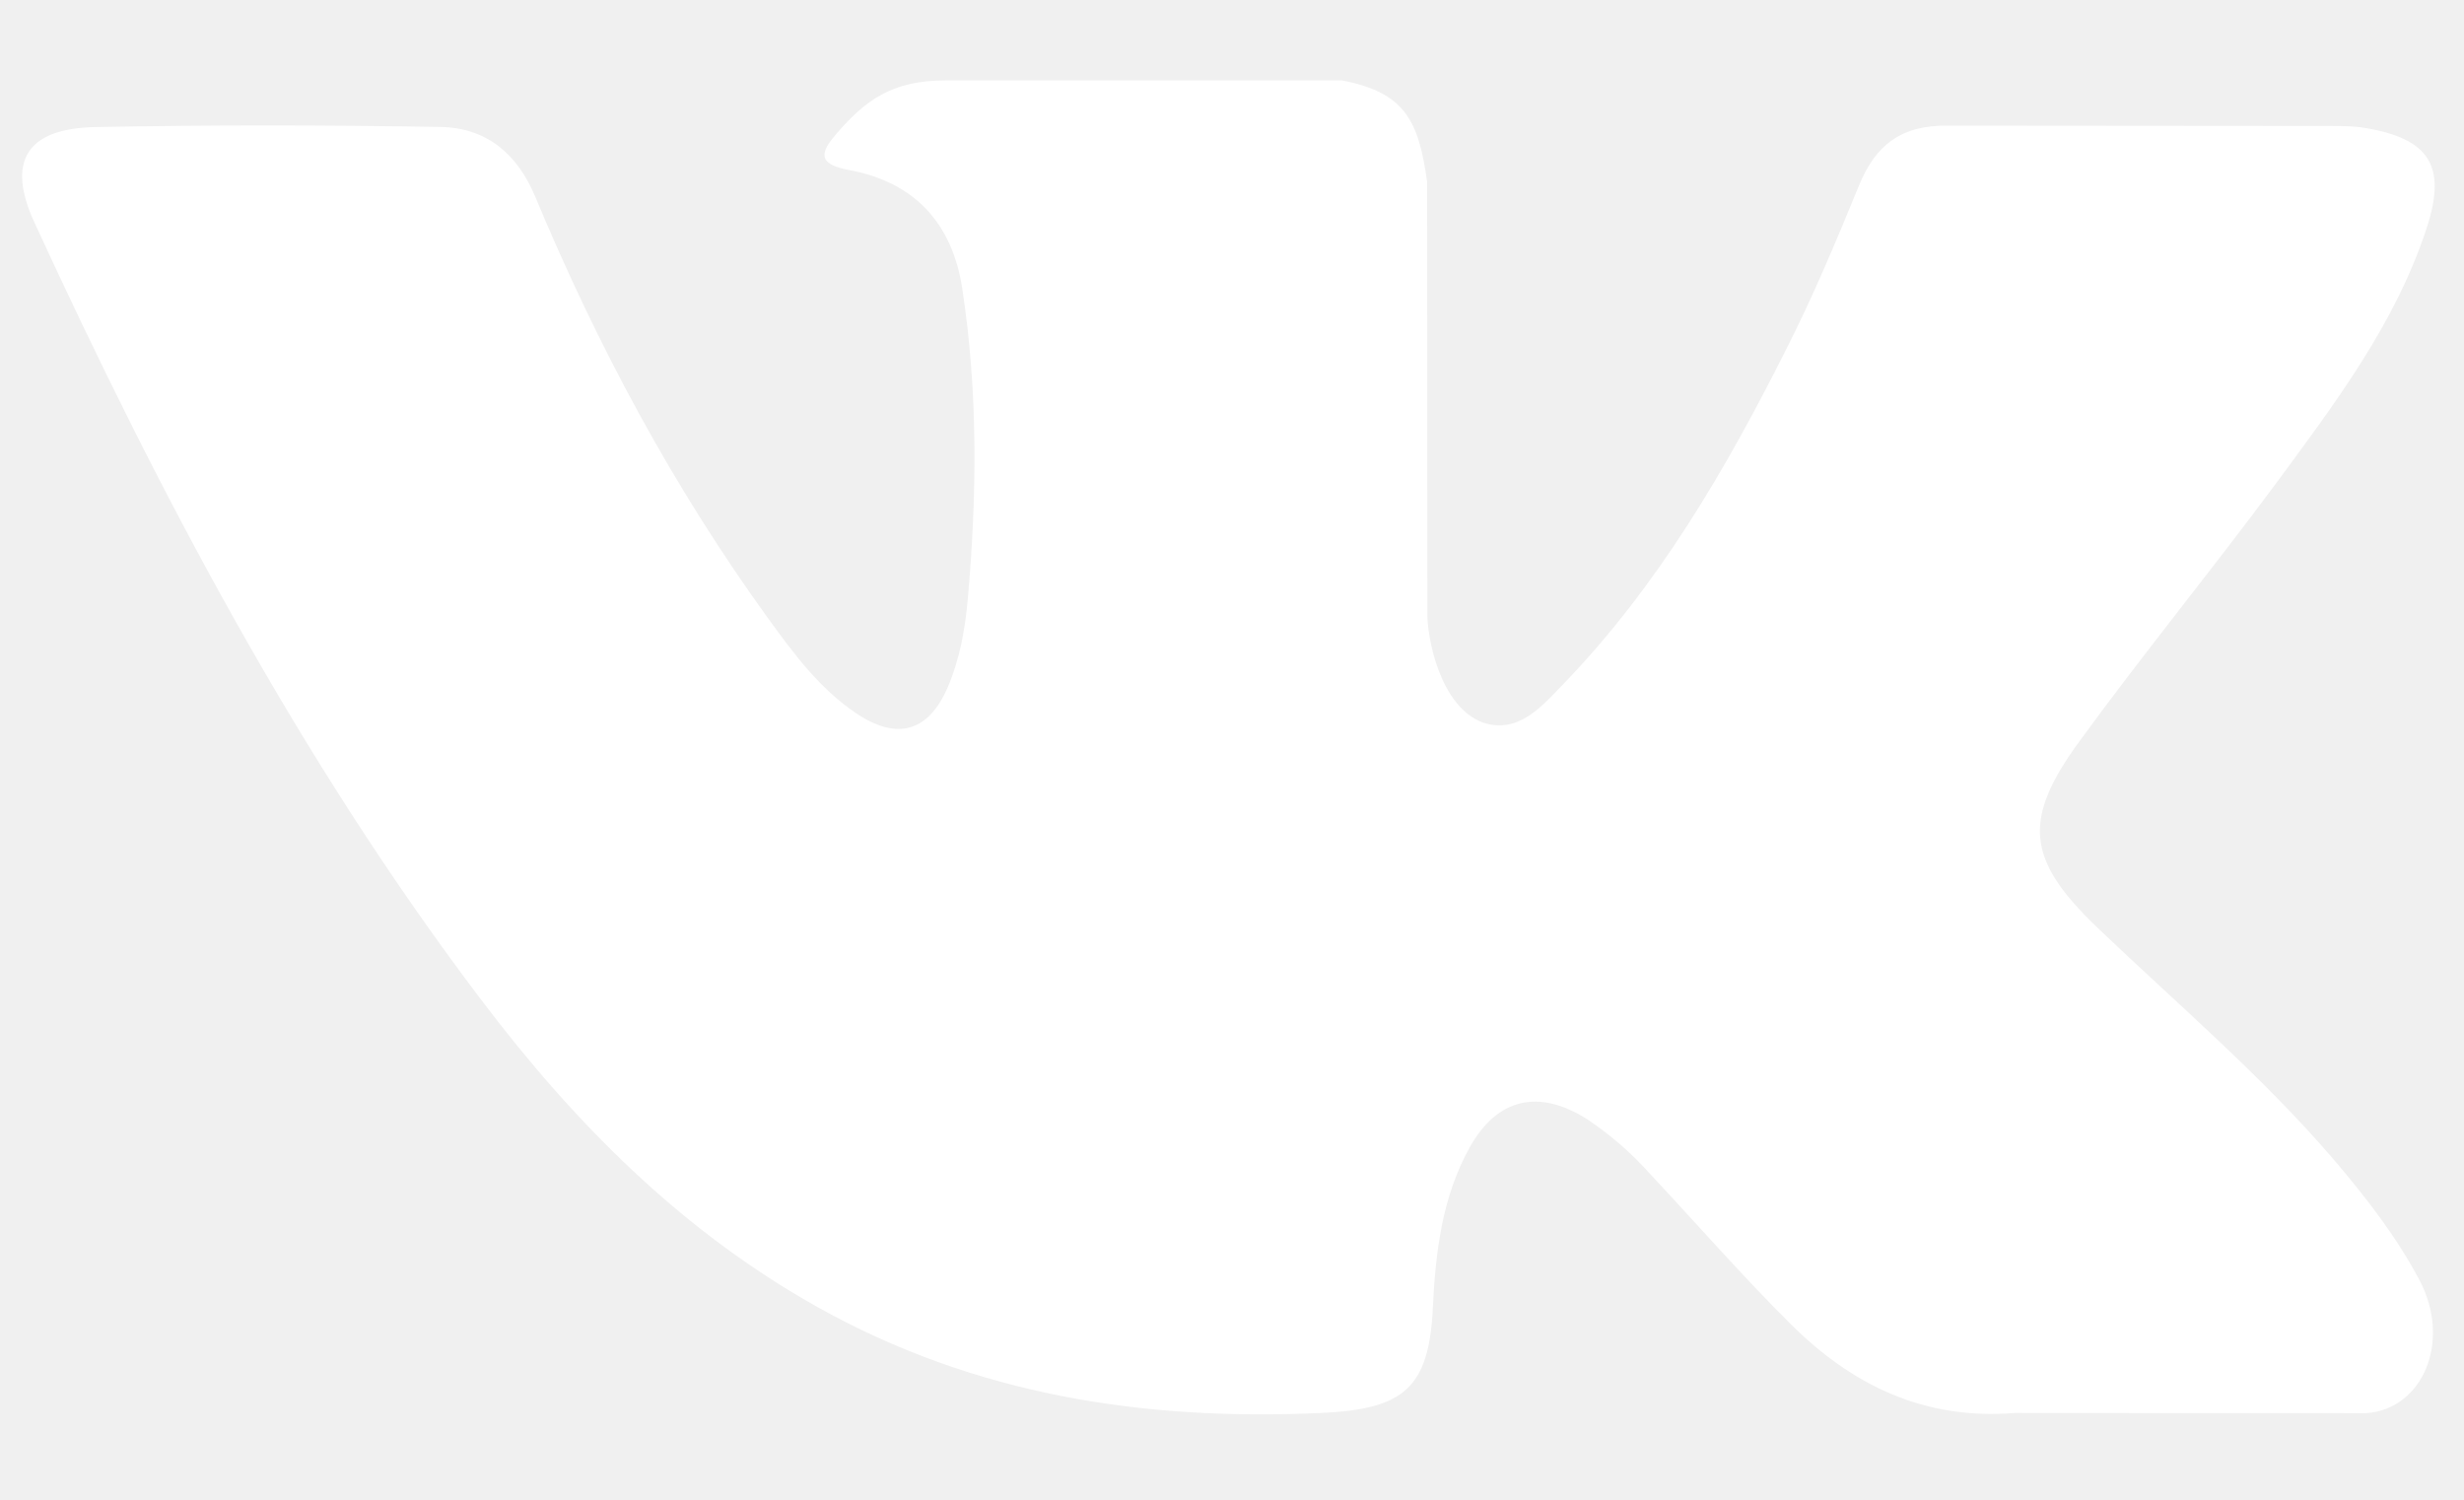
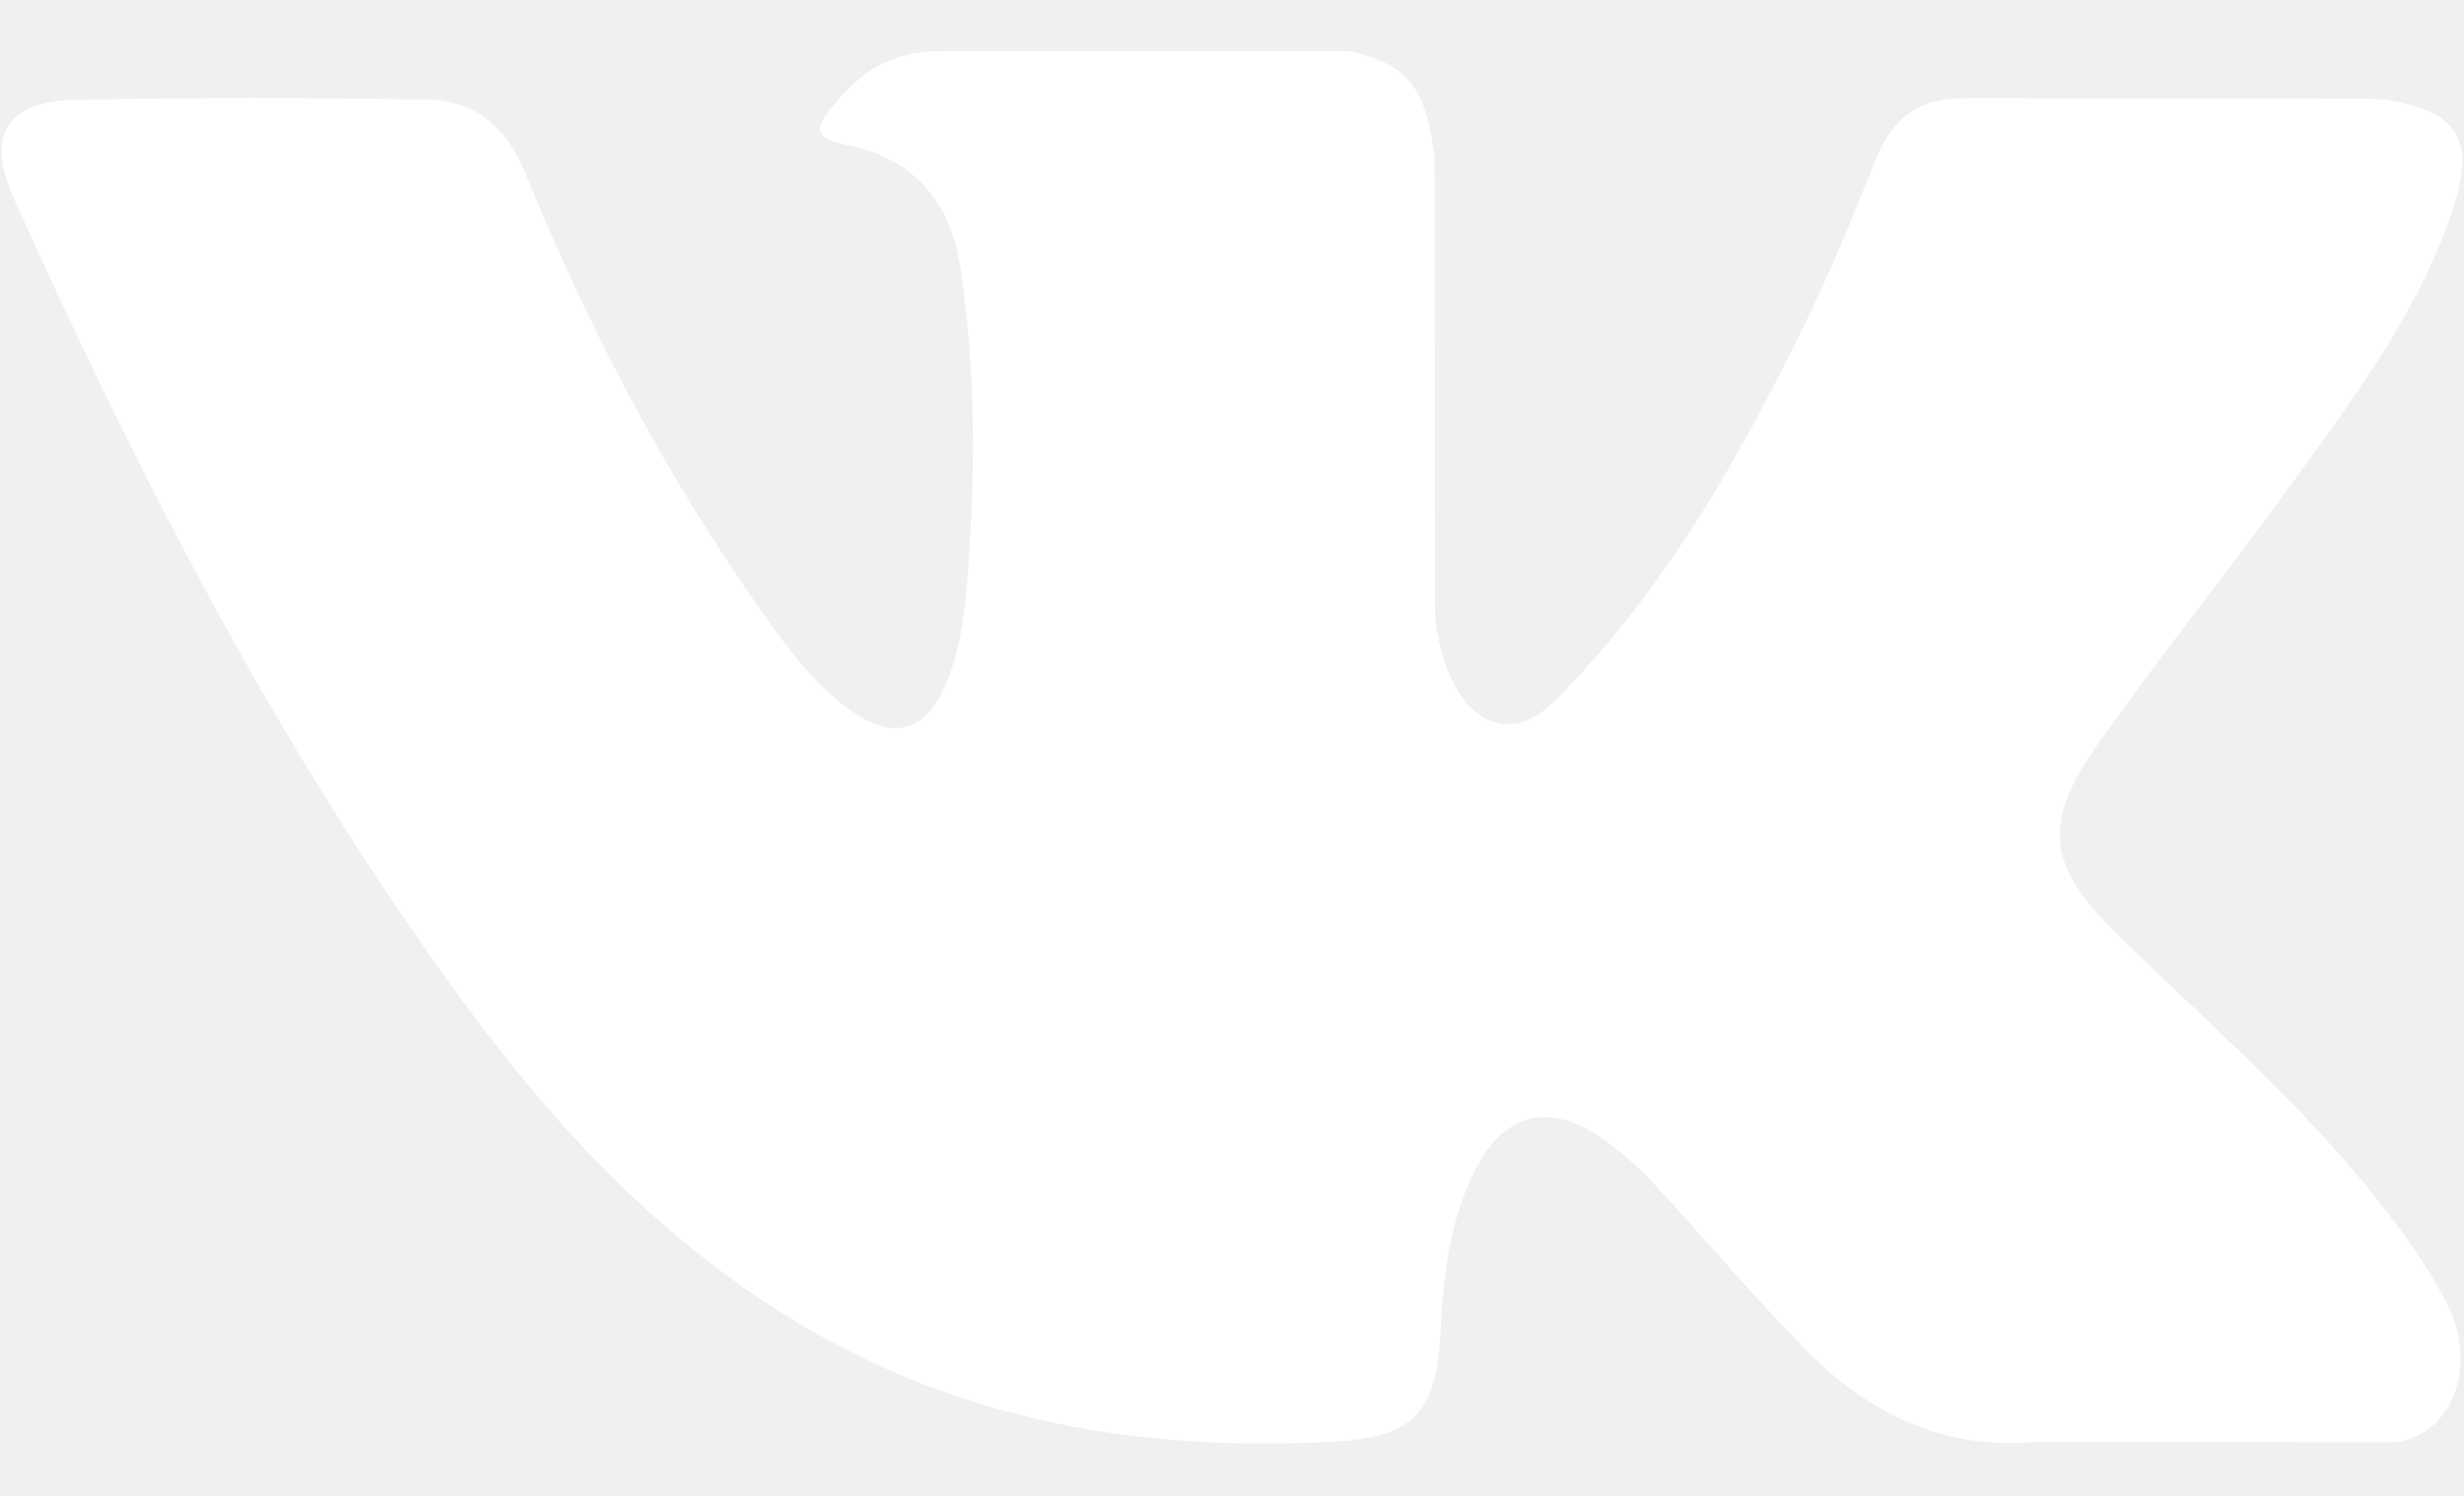
- <svg xmlns="http://www.w3.org/2000/svg" width="23" height="14" viewBox="0 0 23 14">
-   <path fill="#FFF" fill-rule="evenodd" d="M21.794 10.836c.296.349.576.709.79 1.113.304.575.029 1.208-.499 1.243l-3.28-.002c-.847.069-1.522-.264-2.09-.83-.454-.451-.874-.933-1.311-1.4a3.084 3.084 0 0 0-.59-.513c-.449-.284-.837-.197-1.093.26-.26.464-.32.978-.346 1.495-.035.755-.268.953-1.044.988-1.659.076-3.233-.169-4.695-.986-1.289-.72-2.289-1.738-3.159-2.89C2.783 7.072 1.486 4.607.32 2.074c-.262-.57-.07-.877.574-.888 1.07-.02 2.14-.019 3.212-.001.435.006.723.25.89.651.58 1.391 1.289 2.715 2.178 3.942.237.326.478.653.822.883.38.254.67.17.85-.244.113-.263.163-.545.188-.827.085-.967.096-1.933-.052-2.897-.092-.602-.439-.991-1.053-1.105-.314-.058-.267-.172-.115-.347.263-.302.511-.49 1.006-.49h3.708c.583.113.713.37.793.943l.003 4.024c-.006.222.114.882.523 1.029.328.104.544-.152.74-.355.889-.92 1.522-2.008 2.088-3.135.251-.495.467-1.01.677-1.524.155-.381.398-.569.838-.56l3.569.003c.105 0 .212.001.315.018.601.1.766.353.58.927-.292.9-.862 1.65-1.418 2.404-.596.804-1.232 1.581-1.822 2.39-.542.74-.5 1.112.174 1.754.747.713 1.536 1.383 2.206 2.167z" />
+ <svg xmlns="http://www.w3.org/2000/svg" width="28px" height="17px" viewBox="0 0 28 17" version="1.1">
+   <defs />
+   <g id="Page-1" stroke="none" stroke-width="1" fill="none" fill-rule="evenodd">
+     <g id="Desktop-Rus_och-Search" transform="translate(-704, -7400)" fill="#FFFFFF">
+       <path d="M730.823,7413.398 C731.19,7413.841 731.538,7414.298 731.804,7414.812 C732.182,7415.543 731.84,7416.347 731.185,7416.391 L727.111,7416.389 C726.06,7416.476 725.222,7416.053 724.517,7415.335 C723.953,7414.76 723.431,7414.149 722.889,7413.555 C722.667,7413.312 722.434,7413.084 722.156,7412.903 C721.6,7412.542 721.117,7412.653 720.799,7413.233 C720.476,7413.823 720.402,7414.476 720.37,7415.134 C720.327,7416.093 720.037,7416.345 719.073,7416.389 C717.014,7416.486 715.06,7416.174 713.244,7415.136 C711.643,7414.22 710.402,7412.927 709.322,7411.463 C707.219,7408.613 705.608,7405.482 704.16,7402.262 C703.834,7401.537 704.072,7401.148 704.873,7401.134 C706.202,7401.108 707.53,7401.11 708.861,7401.132 C709.401,7401.14 709.759,7401.45 709.967,7401.96 C710.686,7403.728 711.566,7405.41 712.67,7406.969 C712.964,7407.384 713.264,7407.799 713.691,7408.091 C714.164,7408.415 714.523,7408.308 714.746,7407.781 C714.887,7407.448 714.948,7407.088 714.98,7406.731 C715.085,7405.501 715.099,7404.274 714.915,7403.049 C714.801,7402.284 714.371,7401.789 713.608,7401.644 C713.218,7401.57 713.276,7401.426 713.465,7401.203 C713.792,7400.82 714.1,7400.581 714.714,7400.581 L719.318,7400.581 C720.043,7400.725 720.204,7401.05 720.303,7401.779 L720.307,7406.893 C720.299,7407.176 720.448,7408.013 720.956,7408.2 C721.363,7408.333 721.632,7408.008 721.876,7407.75 C722.978,7406.58 723.765,7405.197 724.468,7403.766 C724.78,7403.136 725.048,7402.482 725.308,7401.829 C725.5,7401.344 725.802,7401.106 726.348,7401.116 L730.779,7401.12 C730.911,7401.12 731.044,7401.122 731.171,7401.144 C731.917,7401.271 732.122,7401.592 731.891,7402.322 C731.528,7403.465 730.821,7404.419 730.13,7405.376 C729.391,7406.399 728.601,7407.386 727.868,7408.415 C727.195,7409.354 727.248,7409.828 728.084,7410.643 C729.012,7411.549 729.991,7412.401 730.823,7413.398 Z" id="icone_vk" />
+     </g>
+   </g>
</svg>
